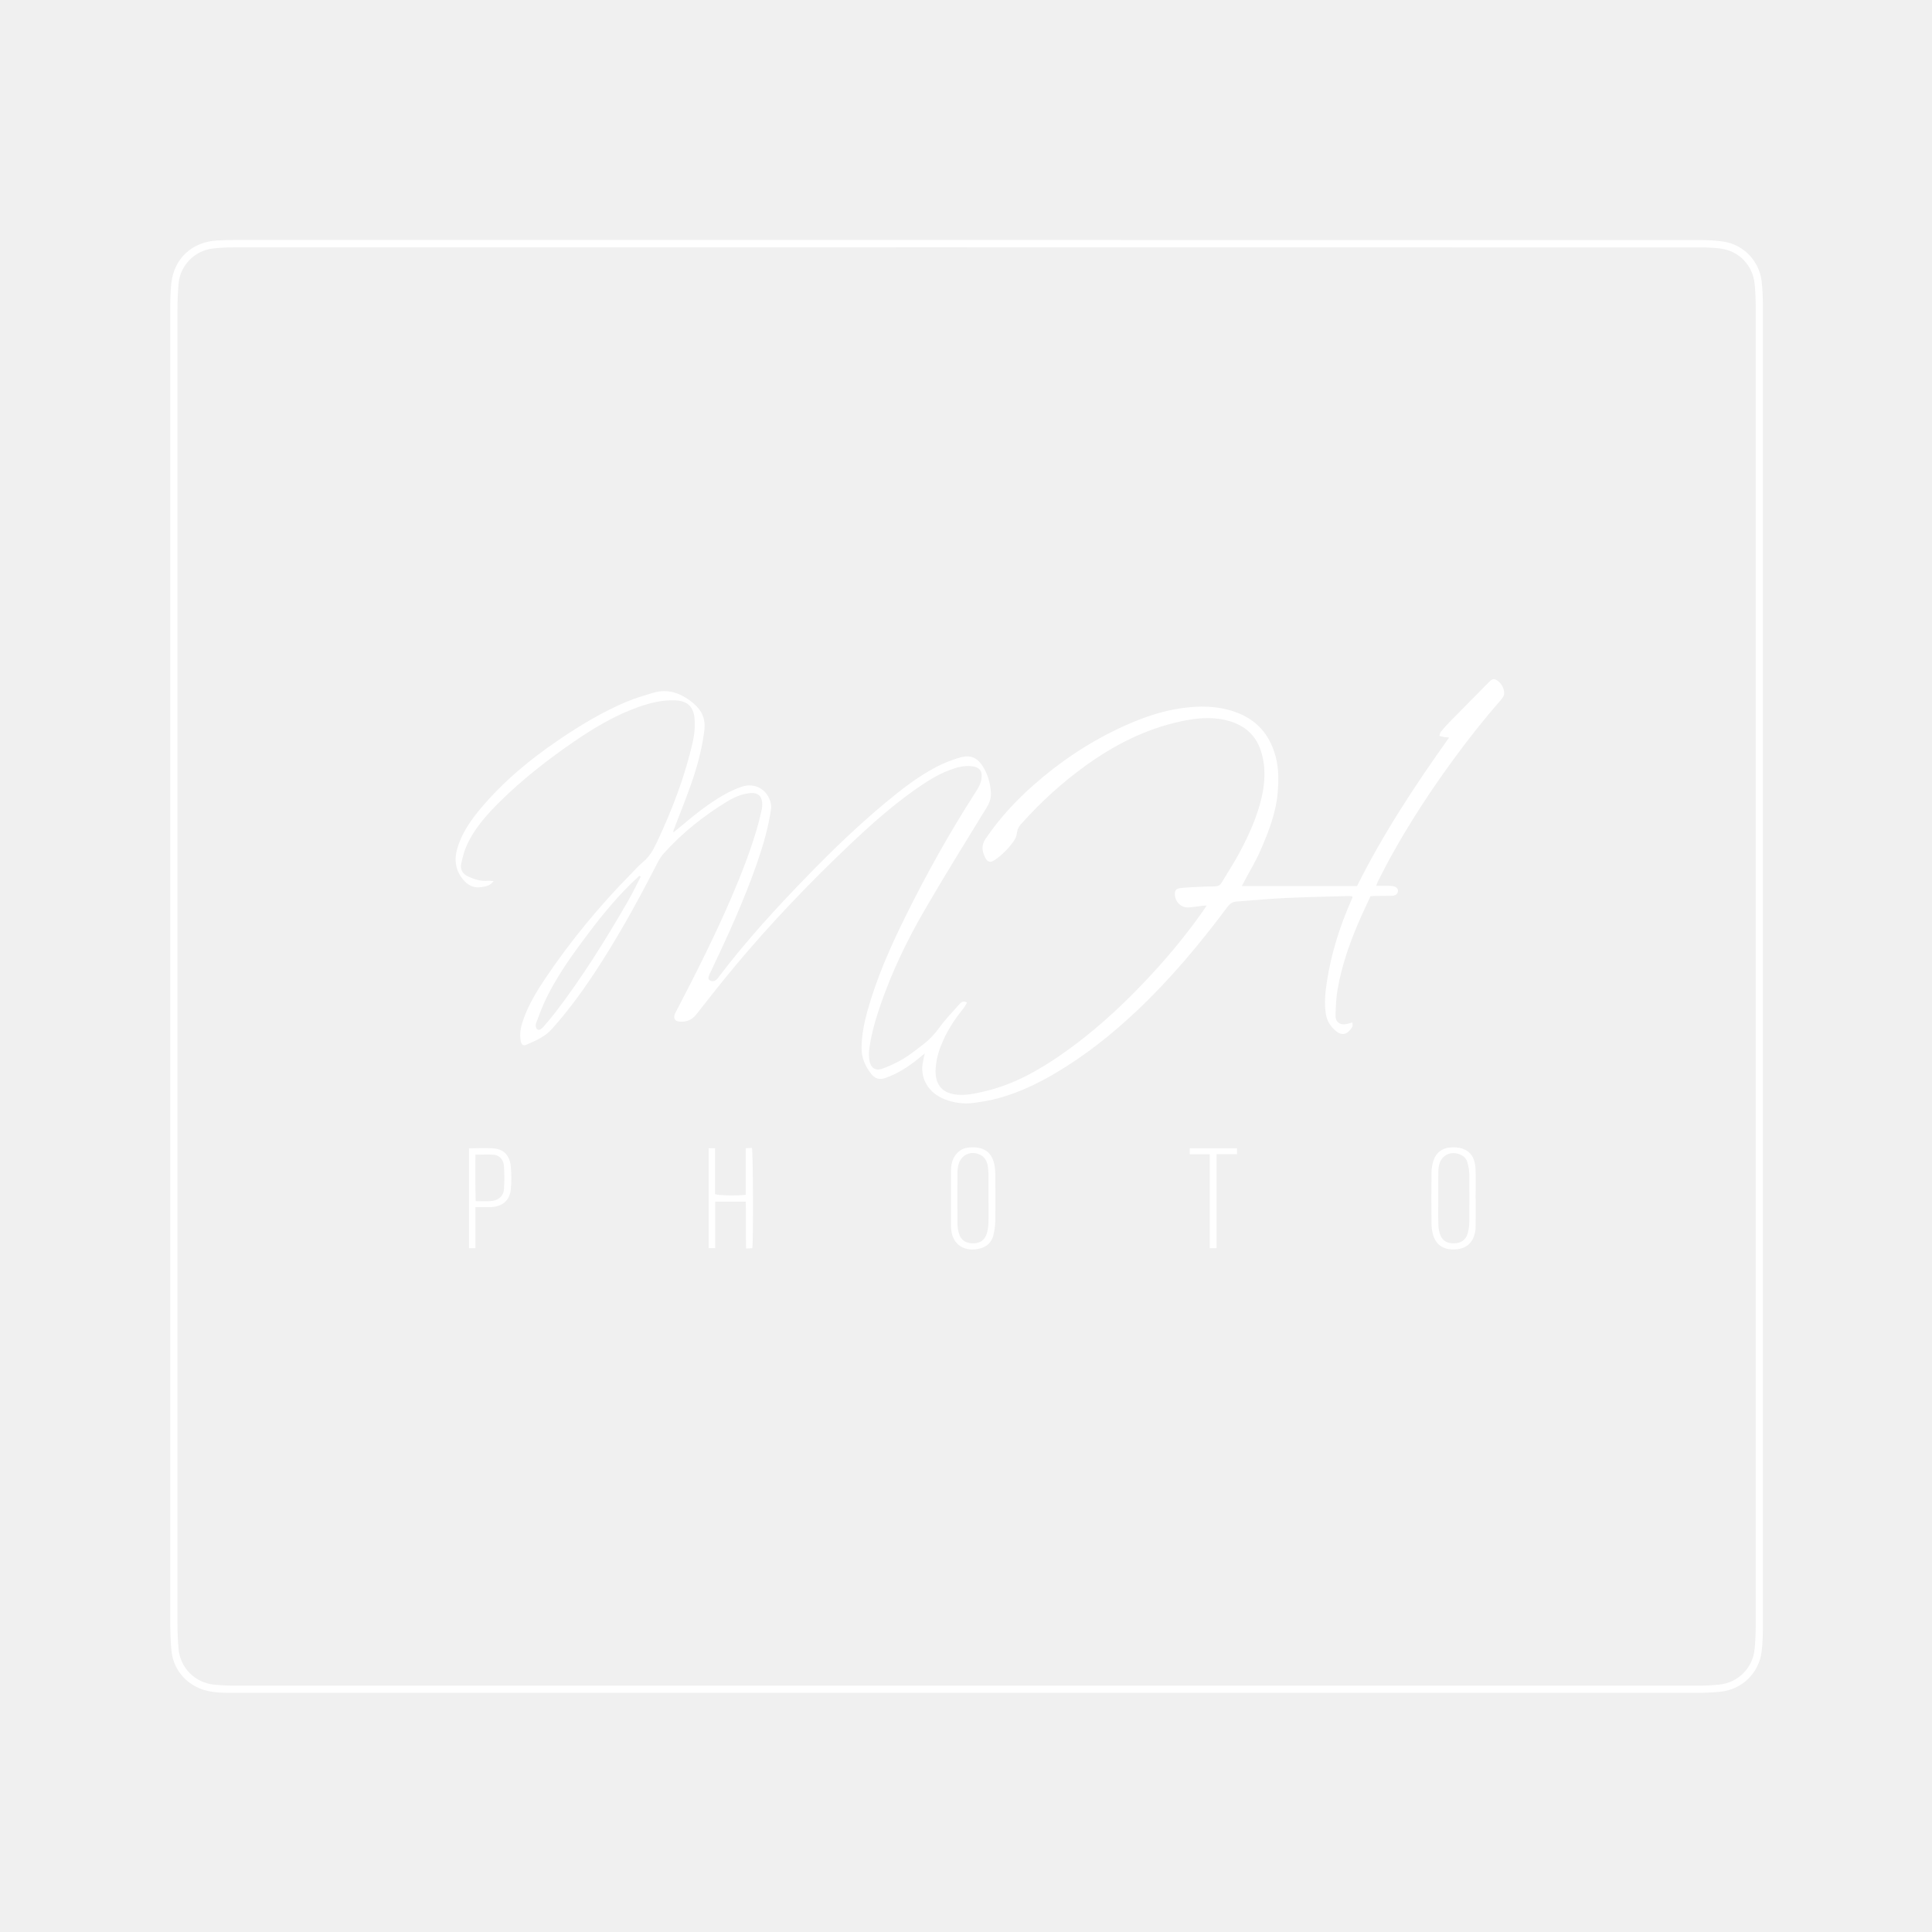
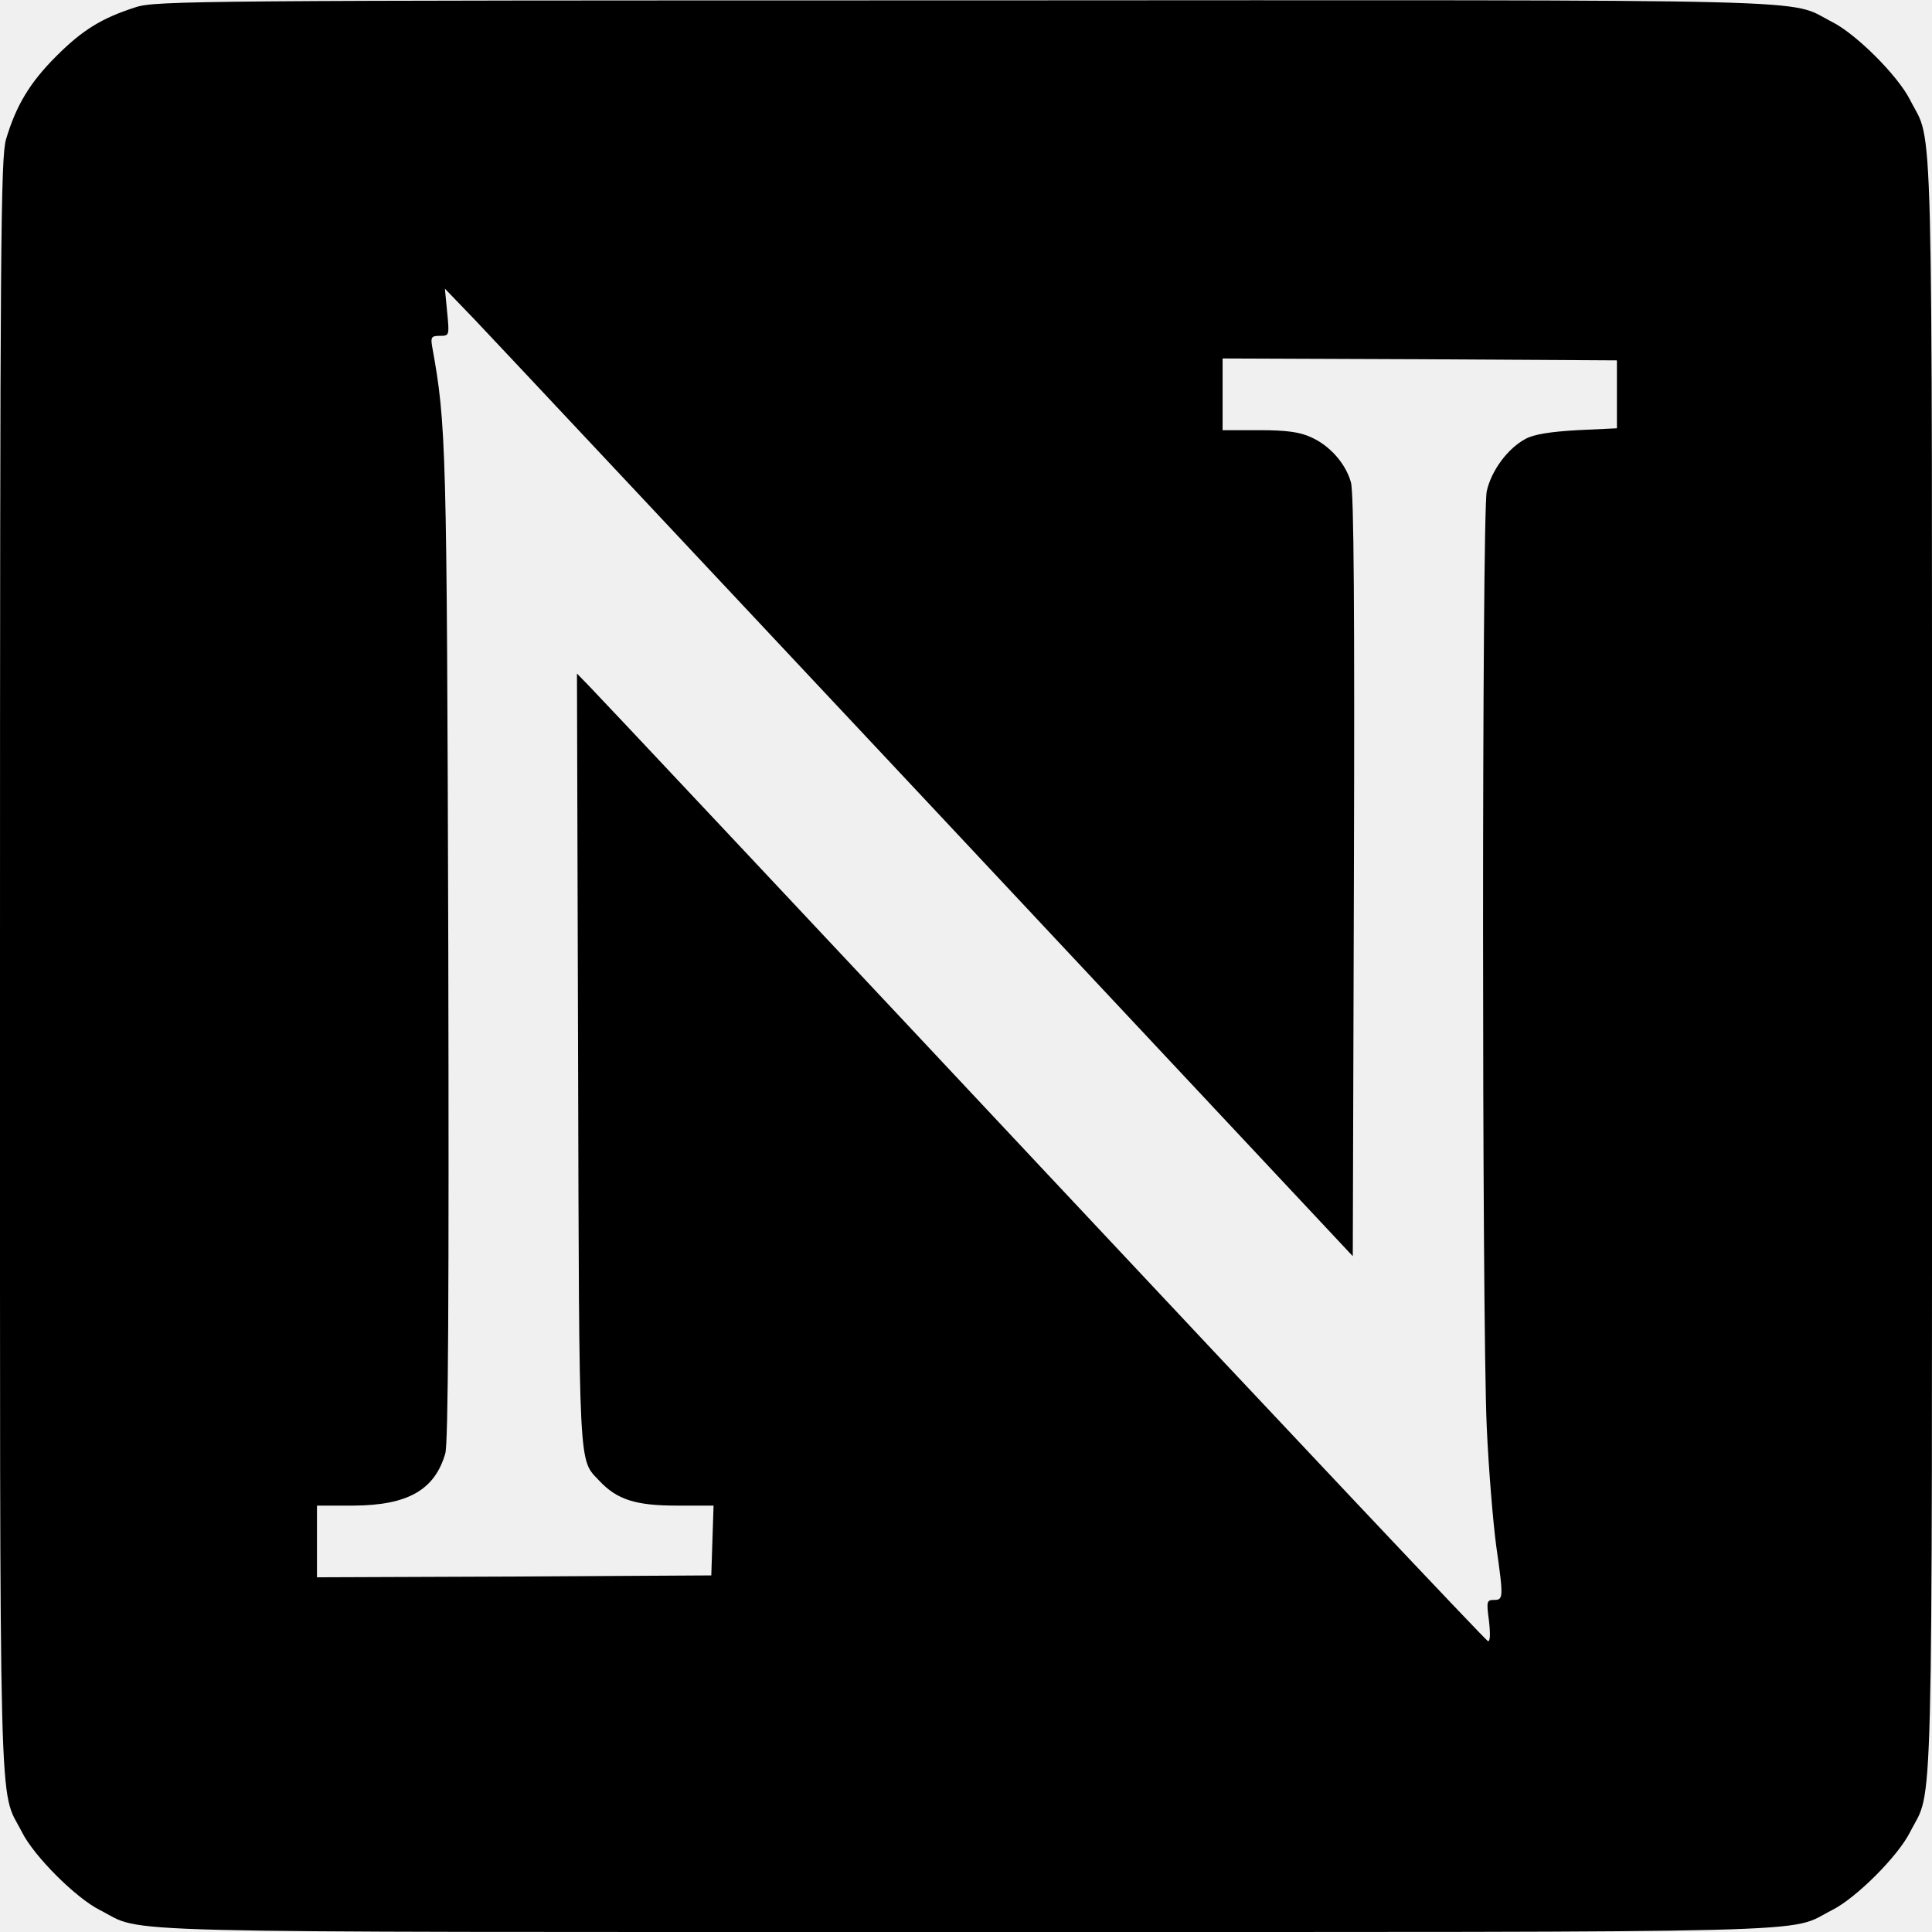
- <svg xmlns="http://www.w3.org/2000/svg" id="prefix__Layer_1" viewBox="0 0 793.92 793.92" fill="currentcolor">
-   <style>path{fill:#fff}</style>
-   <path d="M397.28 98.62c100.25 0 200.51 0 300.76.03 3.5 0 7.06.11 10.5.68 8.12 1.34 14.41 8.06 15.37 16.25.39 3.32.51 6.69.51 10.04.02 181.02.02 362.04 0 543.06 0 3.35-.1 6.72-.52 10.04-1.11 8.88-8.1 15.6-17.06 16.48-3.25.32-6.54.45-9.81.45-199.95.02-399.89.02-599.84 0-4.07 0-8.16.09-12.16-.87-7.86-1.88-13.7-8.19-14.54-16.23-.49-4.67-.53-9.41-.53-14.12-.02-178.14-.02-356.29 0-534.43 0-4.55-.05-9.13.45-13.64 1.12-10.14 8.52-16.94 18.68-17.53 2.55-.15 5.11-.22 7.67-.22 100.17-.01 200.35 0 300.52 0zm.05 3.01c-100.34 0-200.68 0-301.02.02-3.03 0-6.08.11-9.08.5-7.39.95-13.21 7.01-13.85 14.4-.32 3.66-.46 7.34-.46 11.01-.02 179.75-.02 359.51 0 539.26 0 3.59.14 7.19.45 10.77.68 7.81 6.86 13.97 14.67 14.69 3.02.28 6.06.43 9.09.43 200.04.02 400.08.02 600.12 0 3.03 0 6.07-.15 9.09-.43 7.84-.72 13.96-6.83 14.69-14.67.28-3.02.44-6.06.44-9.09.02-180.87.02-361.74 0-542.62 0-3.03-.14-6.07-.42-9.09-.71-7.74-6.42-13.72-14.11-14.68-2.92-.37-5.89-.47-8.84-.47-100.26-.02-200.52-.02-300.78-.02z" />
-   <path d="M276.87 341.95c.71-.57 1.44-1.13 2.13-1.72 5.75-4.84 11.55-9.62 18.08-13.38 2.47-1.43 5.1-2.69 7.81-3.59 5.37-1.78 10.47 1.18 11.81 6.64.2.83.26 1.75.14 2.59-1.13 7.86-3.39 15.43-6.01 22.91-5.32 15.17-12.02 29.75-18.92 44.25-.14.29-.32.56-.43.86-.3.82-.74 1.76.22 2.37.89.56 1.86.37 2.68-.29.3-.24.55-.57.79-.89 11.44-15.13 24.25-29.06 37.47-42.63 9.76-10.02 19.84-19.7 30.58-28.67 6.81-5.69 13.77-11.2 21.68-15.31 2.95-1.54 6.11-2.78 9.3-3.72 4.72-1.39 7.57-.07 10.05 4.18 1.76 3.02 2.64 6.32 2.93 9.79.19 2.31-.4 4.31-1.64 6.34-8.68 14.16-17.45 28.27-25.78 42.63-7.18 12.37-13.34 25.28-18.01 38.85-2.03 5.9-3.74 11.89-4.56 18.09-.2 1.48-.14 3.04.09 4.52.47 3.06 2.46 4.42 5.32 3.38 2.9-1.06 5.77-2.37 8.42-3.95 2.87-1.71 5.52-3.81 8.17-5.85 2.6-2 4.83-4.3 6.78-7.02 2.44-3.43 5.44-6.46 8.24-9.63.75-.85 1.62-1.59 3.19-.73-.45.75-.79 1.51-1.3 2.14-3.32 4.12-6.28 8.46-8.46 13.3-1.52 3.37-2.7 6.83-3.04 10.54-.03.32-.08.64-.1.95-.51 7.08 2.95 10.86 10.05 11.01 3.63.08 7.14-.73 10.63-1.58 11.45-2.76 21.5-8.41 31.07-15.05 12.12-8.42 23.02-18.24 33.21-28.89 9.02-9.42 17.4-19.37 24.92-30.04.45-.64.87-1.3 1.49-2.25-.8.05-1.3.06-1.79.12-1.9.22-3.8.58-5.7.67-2.95.14-5.36-2.14-5.58-5.08-.13-1.75.4-2.63 2.13-2.85 2.37-.3 4.77-.37 7.16-.49 2.39-.12 4.78-.23 7.18-.23 1.27 0 2.11-.49 2.74-1.54 2.49-4.18 5.17-8.26 7.46-12.54 3.72-6.99 6.99-14.22 8.85-21.94 1.57-6.51 1.93-13.14-.18-19.66-2.25-6.95-7.24-10.86-14.17-12.57-6.3-1.55-12.56-.89-18.77.45-14.53 3.13-27.46 9.76-39.42 18.43-9.61 6.96-18.32 14.94-26.21 23.8-.93 1.04-1.53 2.09-1.67 3.56-.11 1.21-.63 2.52-1.36 3.5-2.14 2.9-4.6 5.52-7.62 7.56-2 1.35-3.11 1.11-4.18-1.09-1.21-2.49-1.5-4.9.22-7.45 5.59-8.26 12.26-15.53 19.72-22.11 11.22-9.89 23.54-18.09 37.17-24.27 7.59-3.44 15.4-6.19 23.71-7.36 7.45-1.05 14.81-.99 22.01 1.55 8.75 3.09 14.15 9.22 16.57 18.11 1.36 5.02 1.34 10.12.88 15.24-.77 8.48-3.86 16.3-7.24 23.97-1.83 4.15-4.22 8.06-6.35 12.08-.32.61-.63 1.23-1.1 2.14h47.32c10.66-21.35 23.73-41.22 37.83-61.02-1.21-.13-1.74-.15-2.24-.24-.58-.11-1.15-.28-1.73-.42.18-.56.22-1.24.57-1.67 1.1-1.37 2.27-2.69 3.49-3.94 5.48-5.59 10.98-11.16 16.49-16.72 1.28-1.29 2.14-1.32 3.55-.2 1.66 1.33 2.56 3.15 2.49 5.22-.03.89-.78 1.87-1.42 2.61-6.74 7.7-13.08 15.72-19.13 23.97-9.36 12.77-18.03 25.98-25.72 39.82-1.98 3.56-3.8 7.2-5.67 10.82-.25.47-.37 1.01-.62 1.69 1.3 0 2.39-.01 3.48 0 1.12.01 2.25-.05 3.34.11 1.43.2 2.23 1.12 2.1 2.16-.13 1.07-1.1 1.8-2.45 1.82-2.47.03-4.95.04-7.43.07-.39 0-.78.08-1.41.14-1.7 3.71-3.5 7.44-5.12 11.25-3.72 8.77-6.82 17.76-8.42 27.17-.59 3.45-.72 6.98-.82 10.49-.08 2.77 1.9 4.16 4.63 3.56.67-.15 1.34-.36 2.32-.63 0 .76.19 1.38-.03 1.75-1.42 2.45-3.66 4.25-6.62 1.87-2.31-1.85-3.82-4.14-4.29-7.21-.66-4.35-.25-8.63.39-12.89 1.78-11.84 5.4-23.15 10.23-34.08.13-.29.25-.59.35-.89.02-.05-.06-.14-.16-.37-.44-.04-.97-.15-1.49-.14-8.79.26-17.58.43-26.36.84-6.54.31-13.07.97-19.6 1.43-1.63.11-2.72.78-3.72 2.13-11.34 15.2-23.47 29.71-37.28 42.75-10.32 9.74-21.37 18.51-33.61 25.72-7.25 4.27-14.83 7.86-22.94 10.12-3.52.98-7.17 1.61-10.8 2.06-3.93.49-7.85-.06-11.55-1.49-7.07-2.73-10.48-9.09-8.93-15.79.2-.84.36-1.69.64-3.05-1.07.86-1.79 1.42-2.49 2-4.15 3.43-8.62 6.3-13.76 8.09-2.42.84-4.24.18-5.72-1.7-2.49-3.16-4.03-6.67-3.98-10.8.07-5.24 1.08-10.32 2.49-15.33 3.86-13.74 9.65-26.71 15.99-39.45 8.32-16.75 17.42-33.06 27.5-48.82.82-1.28 1.66-2.54 2.34-3.89.46-.91.79-1.93.95-2.94.52-3.21-.74-4.85-4-5.22-3.1-.36-6.05.46-8.9 1.51-5.13 1.9-9.71 4.83-14.16 7.96-9.69 6.82-18.52 14.68-27.1 22.82-16.6 15.73-32.38 32.23-47.05 49.78-5.43 6.49-10.66 13.15-15.88 19.82-1.81 2.32-4.02 3.29-6.86 3.06-2.02-.16-2.68-1.13-2.06-3.06.17-.52.49-1 .74-1.49 8.03-15.44 15.88-30.98 22.74-46.99 4.18-9.77 8.03-19.66 10.87-29.92.53-1.92.94-3.88 1.39-5.83.11-.46.14-.95.17-1.43.19-3.93-1.68-5.66-5.55-5.12-3.22.45-6.17 1.74-8.89 3.41-9.59 5.86-18.33 12.79-25.87 21.16-1 1.11-1.88 2.39-2.56 3.72-7.17 14.01-14.7 27.82-23.16 41.1-6.15 9.64-12.74 18.96-20.39 27.49-2.84 3.16-6.56 4.75-10.28 6.39-1.52.67-2.22.16-2.53-1.48-.53-2.83-.02-5.57.89-8.25 2.14-6.34 5.57-12.02 9.27-17.53 10.46-15.56 22.38-29.92 35.54-43.26 1.51-1.54 2.95-3.18 4.61-4.54 2.68-2.21 4.25-5.12 5.69-8.17 6.24-13.26 11.47-26.88 14.71-41.2.73-3.22.99-6.48.69-9.77-.42-4.66-2.96-6.99-7.65-7.23-5.38-.27-10.48.99-15.47 2.76-9.71 3.45-18.47 8.71-26.9 14.53-10.4 7.18-20.36 14.93-29.4 23.8-5.61 5.5-10.9 11.29-14.18 18.54-1.04 2.3-1.65 4.82-2.22 7.29-.58 2.51.51 4.39 2.83 5.45 2.56 1.17 5.2 2.03 8.09 1.76.65-.06 1.32.06 2.35.12-1.46 2.07-3.38 2.22-5.08 2.48-2.56.4-4.85-.37-6.73-2.32-3.76-3.91-4.56-8.44-3.11-13.51 1.83-6.37 5.55-11.65 9.73-16.63 9.28-11.03 20.28-20.13 32.17-28.17 8.8-5.96 17.9-11.45 27.73-15.57 3.44-1.44 7.06-2.49 10.64-3.59 6.57-2.02 12.08.26 17.02 4.49 3.32 2.84 4.78 6.29 4.24 10.82-.94 7.84-3.04 15.35-5.65 22.73-2.13 6.02-4.54 11.94-6.82 17.9-.13.35-.24.71-.36 1.07l.27.21zm-13.57 18.32l-.55-.39c-1.15 1.08-2.33 2.13-3.45 3.24-7.5 7.35-13.95 15.57-20.18 23.98-5.42 7.32-10.58 14.83-14.59 23.02-1.65 3.36-2.95 6.89-4.26 10.4-.25.68-.08 1.95.4 2.37.87.75 1.76-.05 2.46-.74.28-.28.54-.59.79-.9 1.38-1.66 2.8-3.28 4.12-4.99 11.22-14.59 20.91-30.18 30.09-46.09 1.86-3.22 3.45-6.6 5.17-9.91zM293.89 493.81v19.09h-2.67v-41.06h2.61v18.9c1.9.55 9.09.67 12.62.23v-19.13c1.05-.06 1.81-.1 2.54-.14.49 1.86.63 37.8.16 41.21-.71.04-1.46.09-2.56.16-.2-6.49.04-12.83-.14-19.27h-12.57zM606.4 492.39c0 3.99.06 7.99-.03 11.98-.03 1.26-.28 2.56-.71 3.75-1.33 3.67-4.49 5.48-8.98 5.32-3.9-.14-6.71-2.22-7.76-5.95-.41-1.44-.66-2.98-.67-4.47-.07-7.03-.06-14.06 0-21.1.01-1.42.22-2.88.58-4.25 1.08-4.05 3.78-6.08 8.01-6.19 5.75-.14 9.11 2.7 9.47 8.45.26 4.14.05 8.3.05 12.46h.05zm-15.36-.15c0 3.75-.07 7.51.04 11.26.04 1.33.3 2.71.77 3.95.92 2.46 2.82 3.52 5.68 3.47 2.72-.05 4.75-1.34 5.49-3.79.45-1.51.73-3.12.75-4.7.08-6.71.08-13.41 0-20.12-.02-1.57-.36-3.17-.78-4.69-.44-1.63-1.64-2.68-3.23-3.29-3.56-1.36-7.09.23-8.23 3.84-.33 1.05-.45 2.19-.47 3.29-.06 3.59-.02 7.19-.02 10.78zM390.79 492.31c0-3.68-.02-7.35 0-11.03.02-2.43.39-4.76 1.96-6.77 1.3-1.67 2.95-2.65 5.03-2.92.55-.07 1.11-.1 1.67-.11 5.34-.1 8.4 2.39 9.27 7.66.22 1.33.29 2.7.3 4.06.03 6.15.08 12.3-.03 18.45-.04 2.05-.31 4.15-.83 6.14-.69 2.63-2.5 4.43-5.17 5.18-6.41 1.82-11.72-1.45-12.12-7.97-.02-.32-.07-.64-.07-.96V492.3h-.01zm15.42.18v-9.82-.24c-.11-1.19-.11-2.4-.35-3.57-.37-1.76-1.18-3.29-2.87-4.21-3.74-2.03-8.01-.26-9.09 3.85-.28 1.07-.44 2.2-.45 3.3-.04 7.11-.05 14.21.01 21.32.01 1.33.29 2.7.68 3.98.73 2.41 2.62 3.68 5.23 3.8 2.62.12 4.83-.71 5.85-3.24.61-1.52.88-3.24.95-4.88.14-3.43.04-6.87.04-10.3zM192.74 471.88c3.64 0 7.08-.25 10.46.07 3.87.37 6.3 3.05 6.7 7.29.3 3.17.32 6.41 0 9.57-.45 4.5-3.47 7.02-8.11 7.22-2.05.09-4.11.01-6.42.01v16.87h-2.63v-41.03zm2.62 2.61c.04 6.41-.11 12.72.11 19.1 2.28 0 4.28.13 6.26-.03 3.07-.24 5.15-1.99 5.36-4.82.23-3.17.21-6.38 0-9.55-.18-2.61-1.8-4.43-4.07-4.65-2.43-.23-4.9-.05-7.65-.05zM499.92 512.91h-2.81v-38.58h-8.2v-2.47h19.41v2.44h-8.4v38.62z" />
+ <svg xmlns="http://www.w3.org/2000/svg" version="1.0" width="512pt" height="512pt" viewBox="0 0 512 512" preserveAspectRatio="xMidYMid meet">
+   <g transform="translate(0,512) scale(0.1,-0.1)" fill="#000000" stroke="none">
+     <path d="M360 5101 c-91 -29 -142 -61 -211 -130 -70 -70 -106 -130 -133 -220 -14 -50 -16 -255 -16 -2191 0 -2343 -4 -2173 58 -2295 32 -64 143 -175 207 -207 122 -62 -48 -58 2295 -58 2343 0 2173 -4 2295 58 64 32 175 143 207 207 62 122 58 -48 58 2295 0 2343 4 2173 -58 2295 -32 64 -143 175 -207 207 -122 62 49 58 -2299 57 -2024 0 -2144 -1 -2196 -18z m2100 -2109 l1125 -1201 3 1007 c2 693 0 1019 -8 1044 -14 50 -56 97 -105 119 -30 14 -65 19 -137 19 l-98 0 0 95 0 95 523 -2 522 -3 0 -90 0 -90 -105 -5 c-71 -4 -115 -11 -137 -23 -47 -25 -91 -84 -103 -139 -13 -63 -13 -2191 0 -2479 5 -114 17 -255 25 -315 20 -140 19 -144 -6 -144 -19 0 -20 -4 -13 -56 4 -36 3 -55 -3 -53 -6 2 -536 564 -1178 1249 -642 685 -1183 1261 -1202 1280 l-34 35 3 -1025 c3 -1103 1 -1055 56 -1114 47 -50 96 -66 205 -66 l98 0 -3 -92 -3 -93 -522 -3 -523 -2 0 95 0 95 98 0 c142 1 214 41 242 138 8 26 10 423 8 1342 -4 1334 -5 1384 -43 1593 -4 24 -1 27 21 27 25 0 25 1 19 63 l-6 62 78 -81 c43 -45 584 -622 1203 -1282z" />
+   </g>
</svg>
